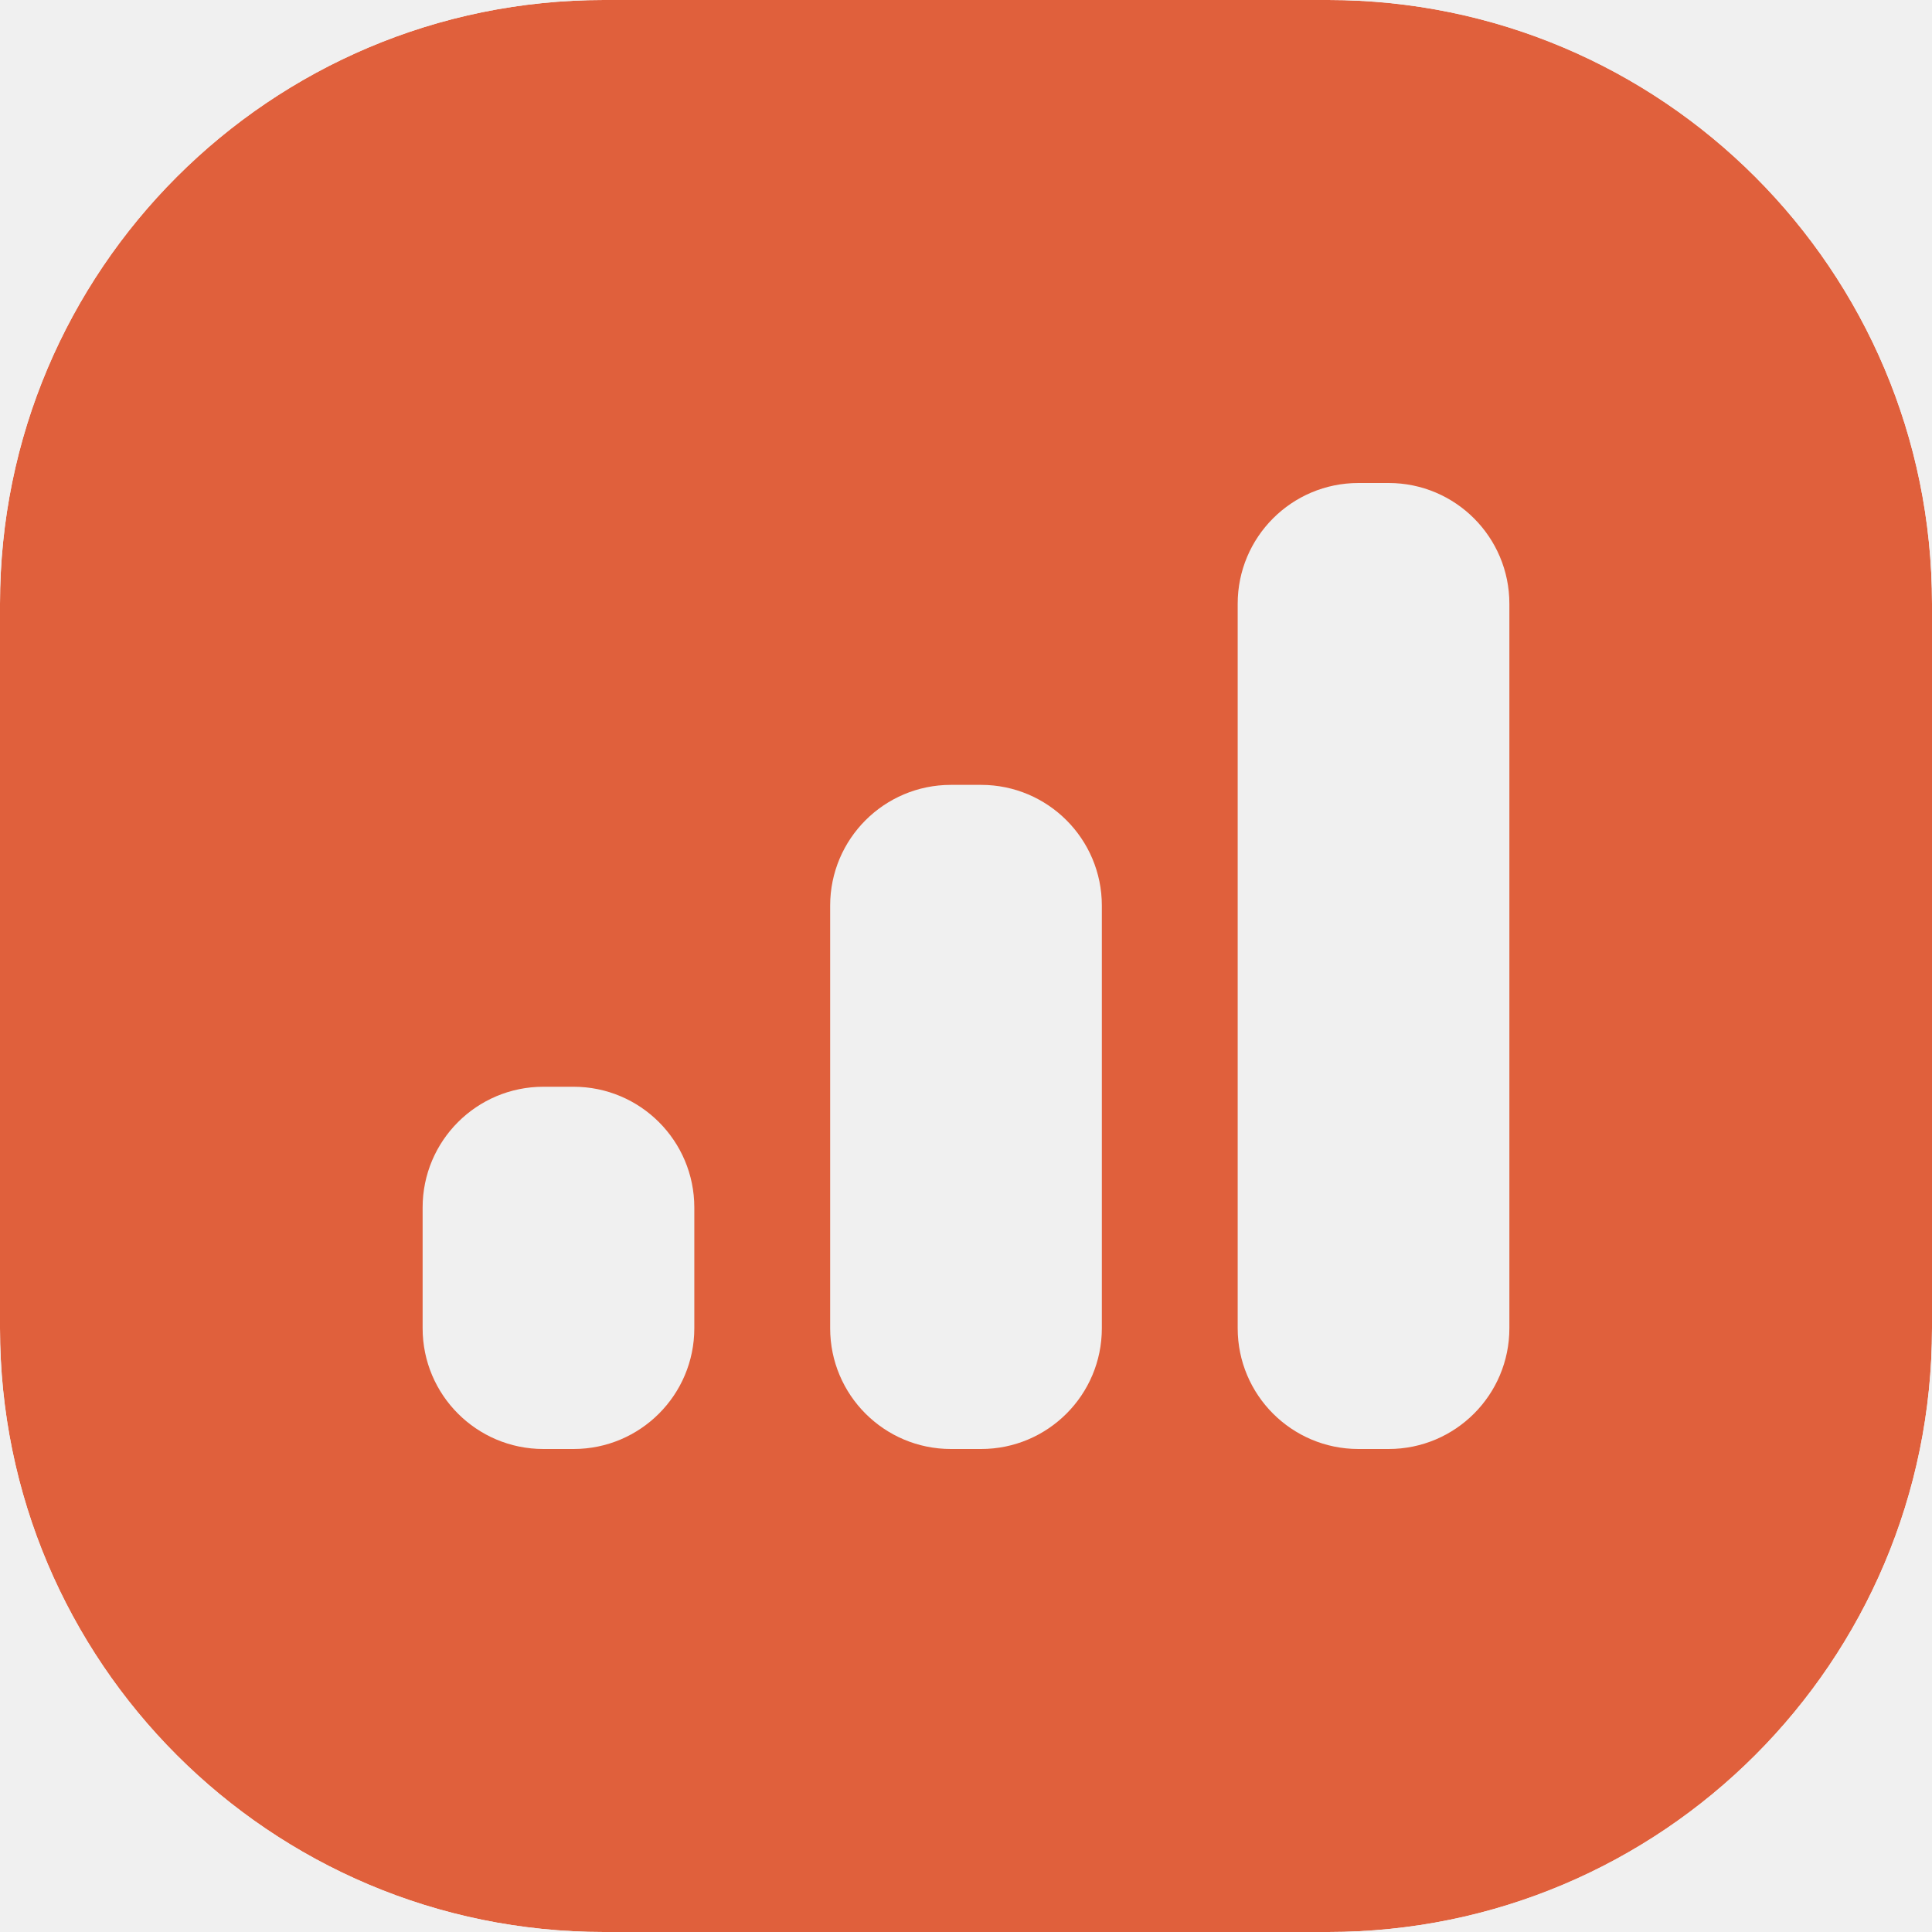
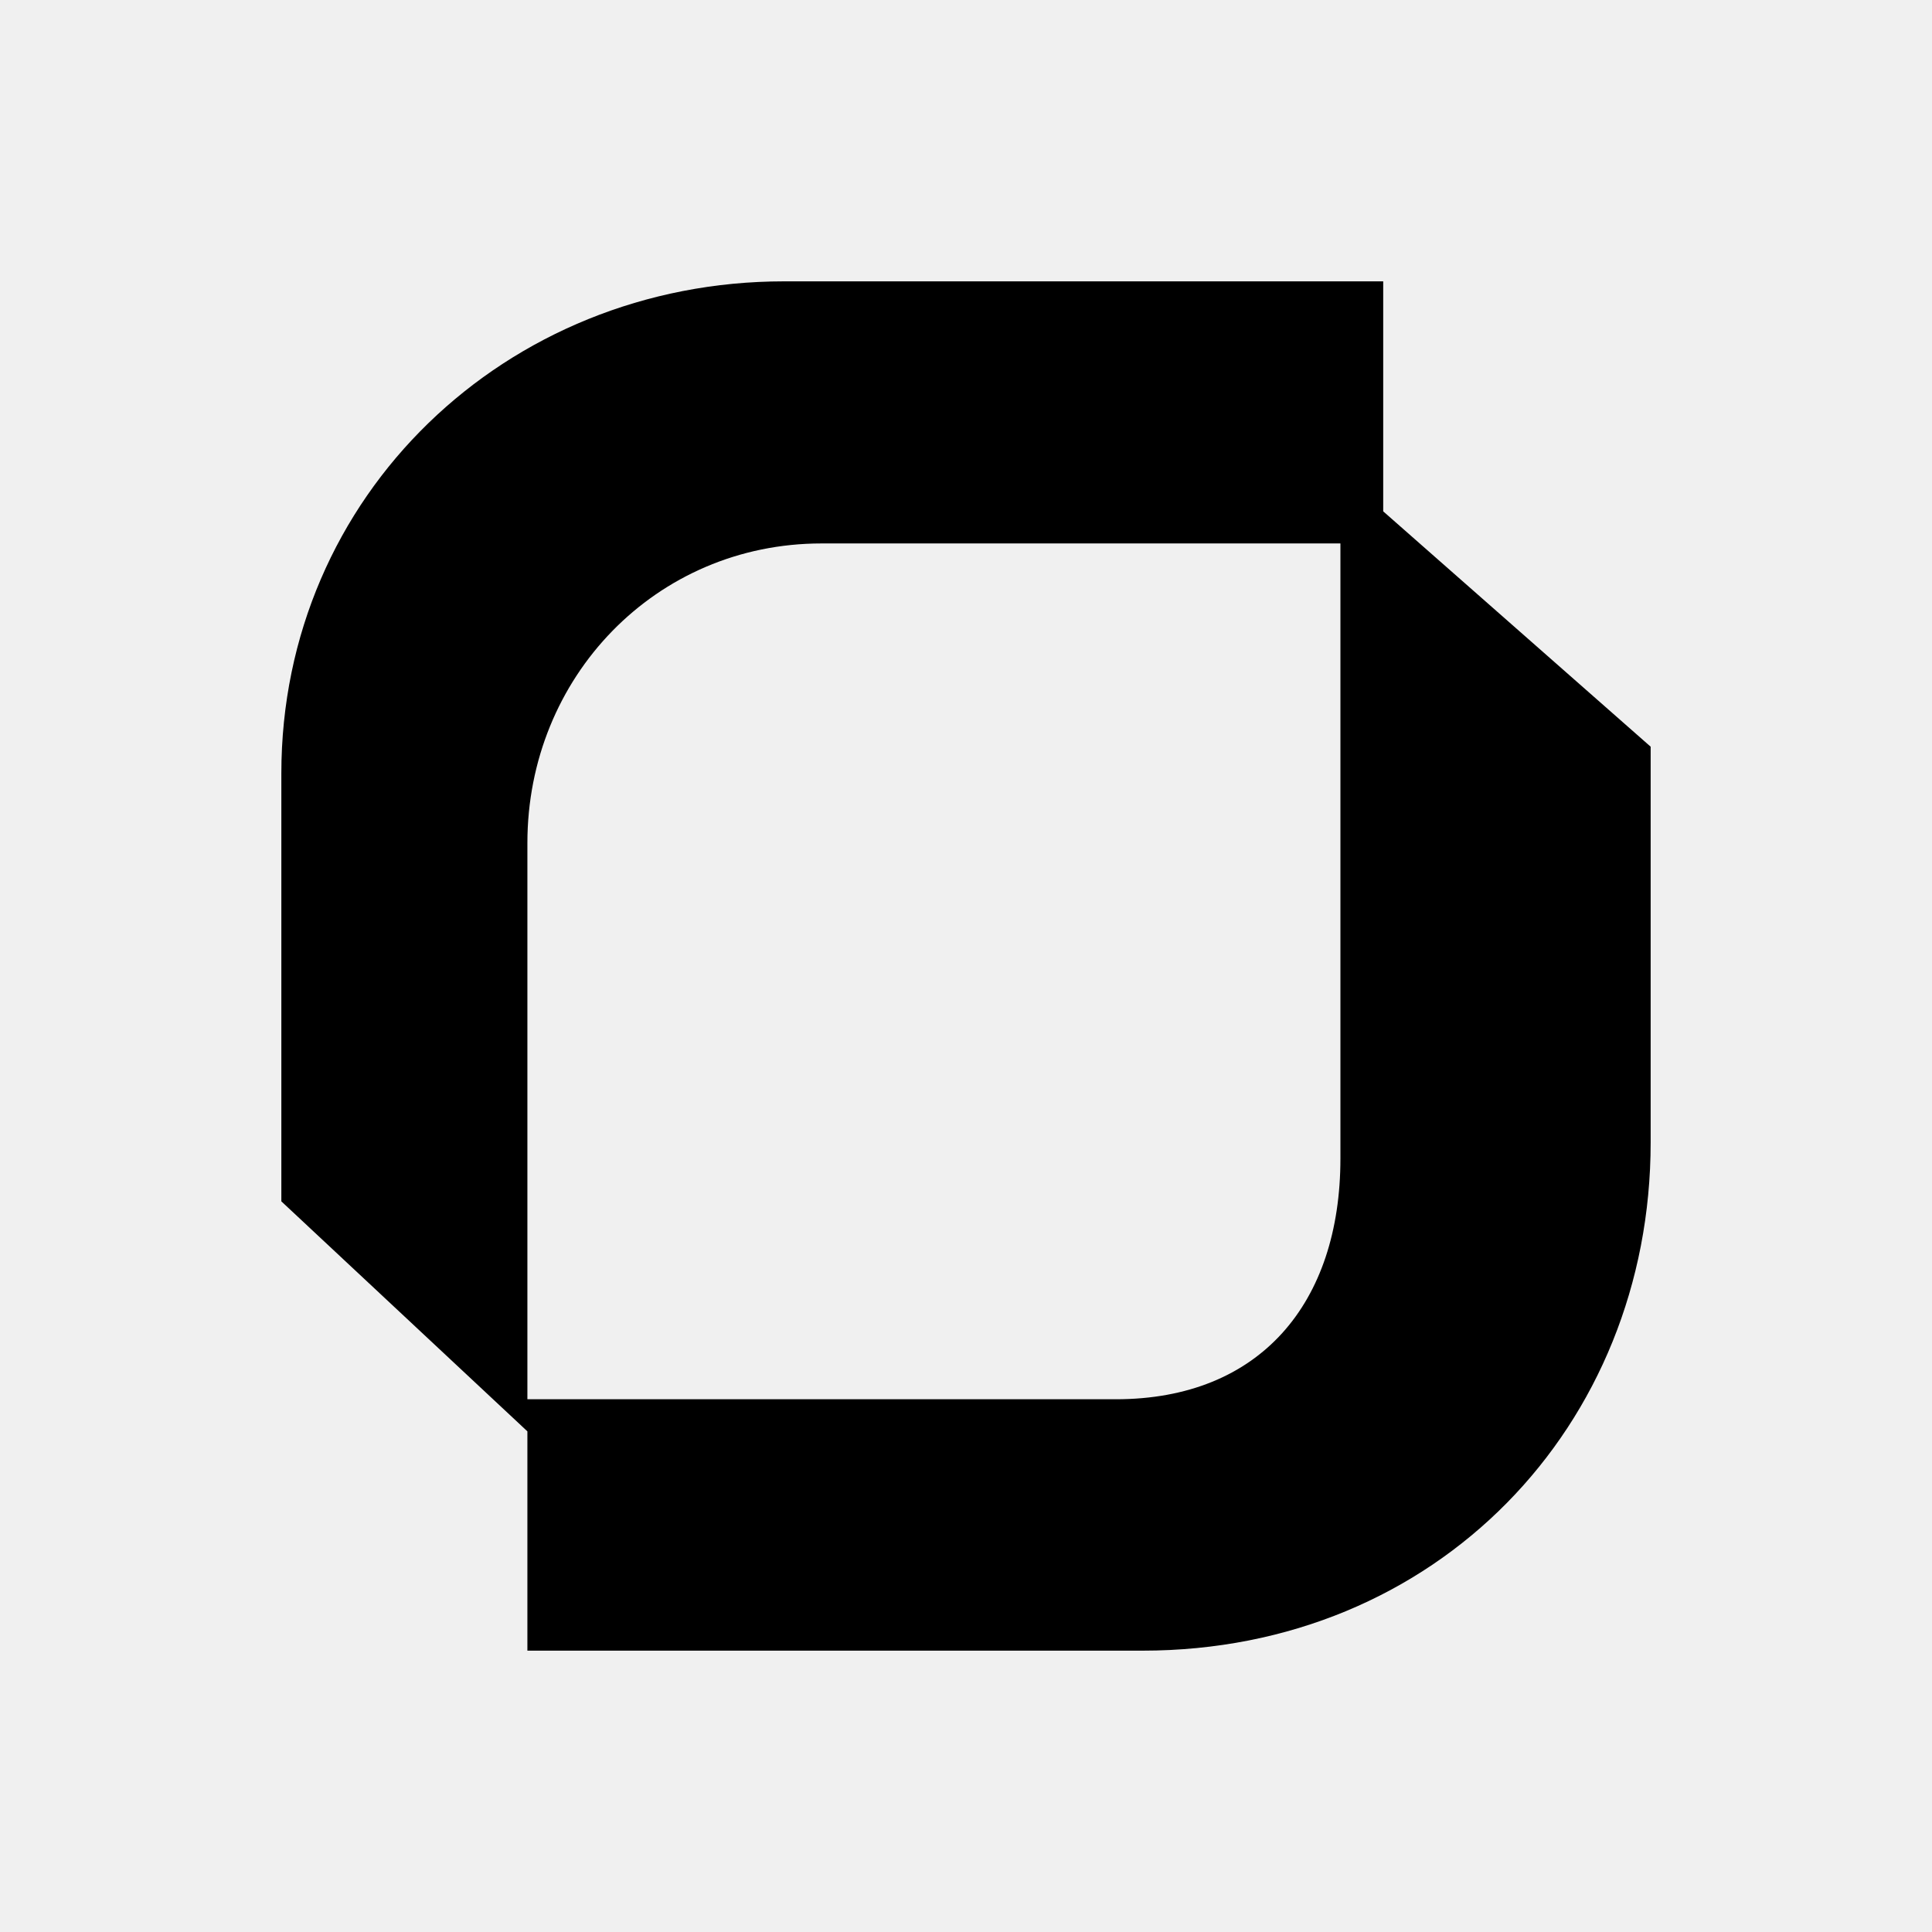
- <svg xmlns="http://www.w3.org/2000/svg" viewBox="0 0 32 32">
-   <defs>
-     <mask id="m">
-       <rect width="32" height="32" rx="10" fill="white" />
-       <rect x="7" y="18" width="4.5" height="6" rx="2" fill="black" />
-       <rect x="13.75" y="13" width="4.5" height="11" rx="2" fill="black" />
-       <rect x="20.5" y="8" width="4.5" height="16" rx="2" fill="black" />
-     </mask>
-   </defs>
-   <rect width="32" height="32" rx="10" fill="#e0603c" mask="url(#m)" />
+ <svg xmlns="http://www.w3.org/2000/svg" width="32" height="32" viewBox="0 0 32 32">
+   <style>
+     path { fill: #000; }
+     @media (prefers-color-scheme: dark) { path { fill: #fff; } }
+   </style>
+   <path transform="translate(4.66 4.66) scale(0.08859375)" fill-rule="evenodd" d="M206 0H94C42 0 0 40 0 92V172L46 215V256H161C216 256 256 214 256 161V87L206 43ZM198 49V164C198 191 183 209 156 209H46V105C46 74 70 49 101 49Z" />
</svg>
